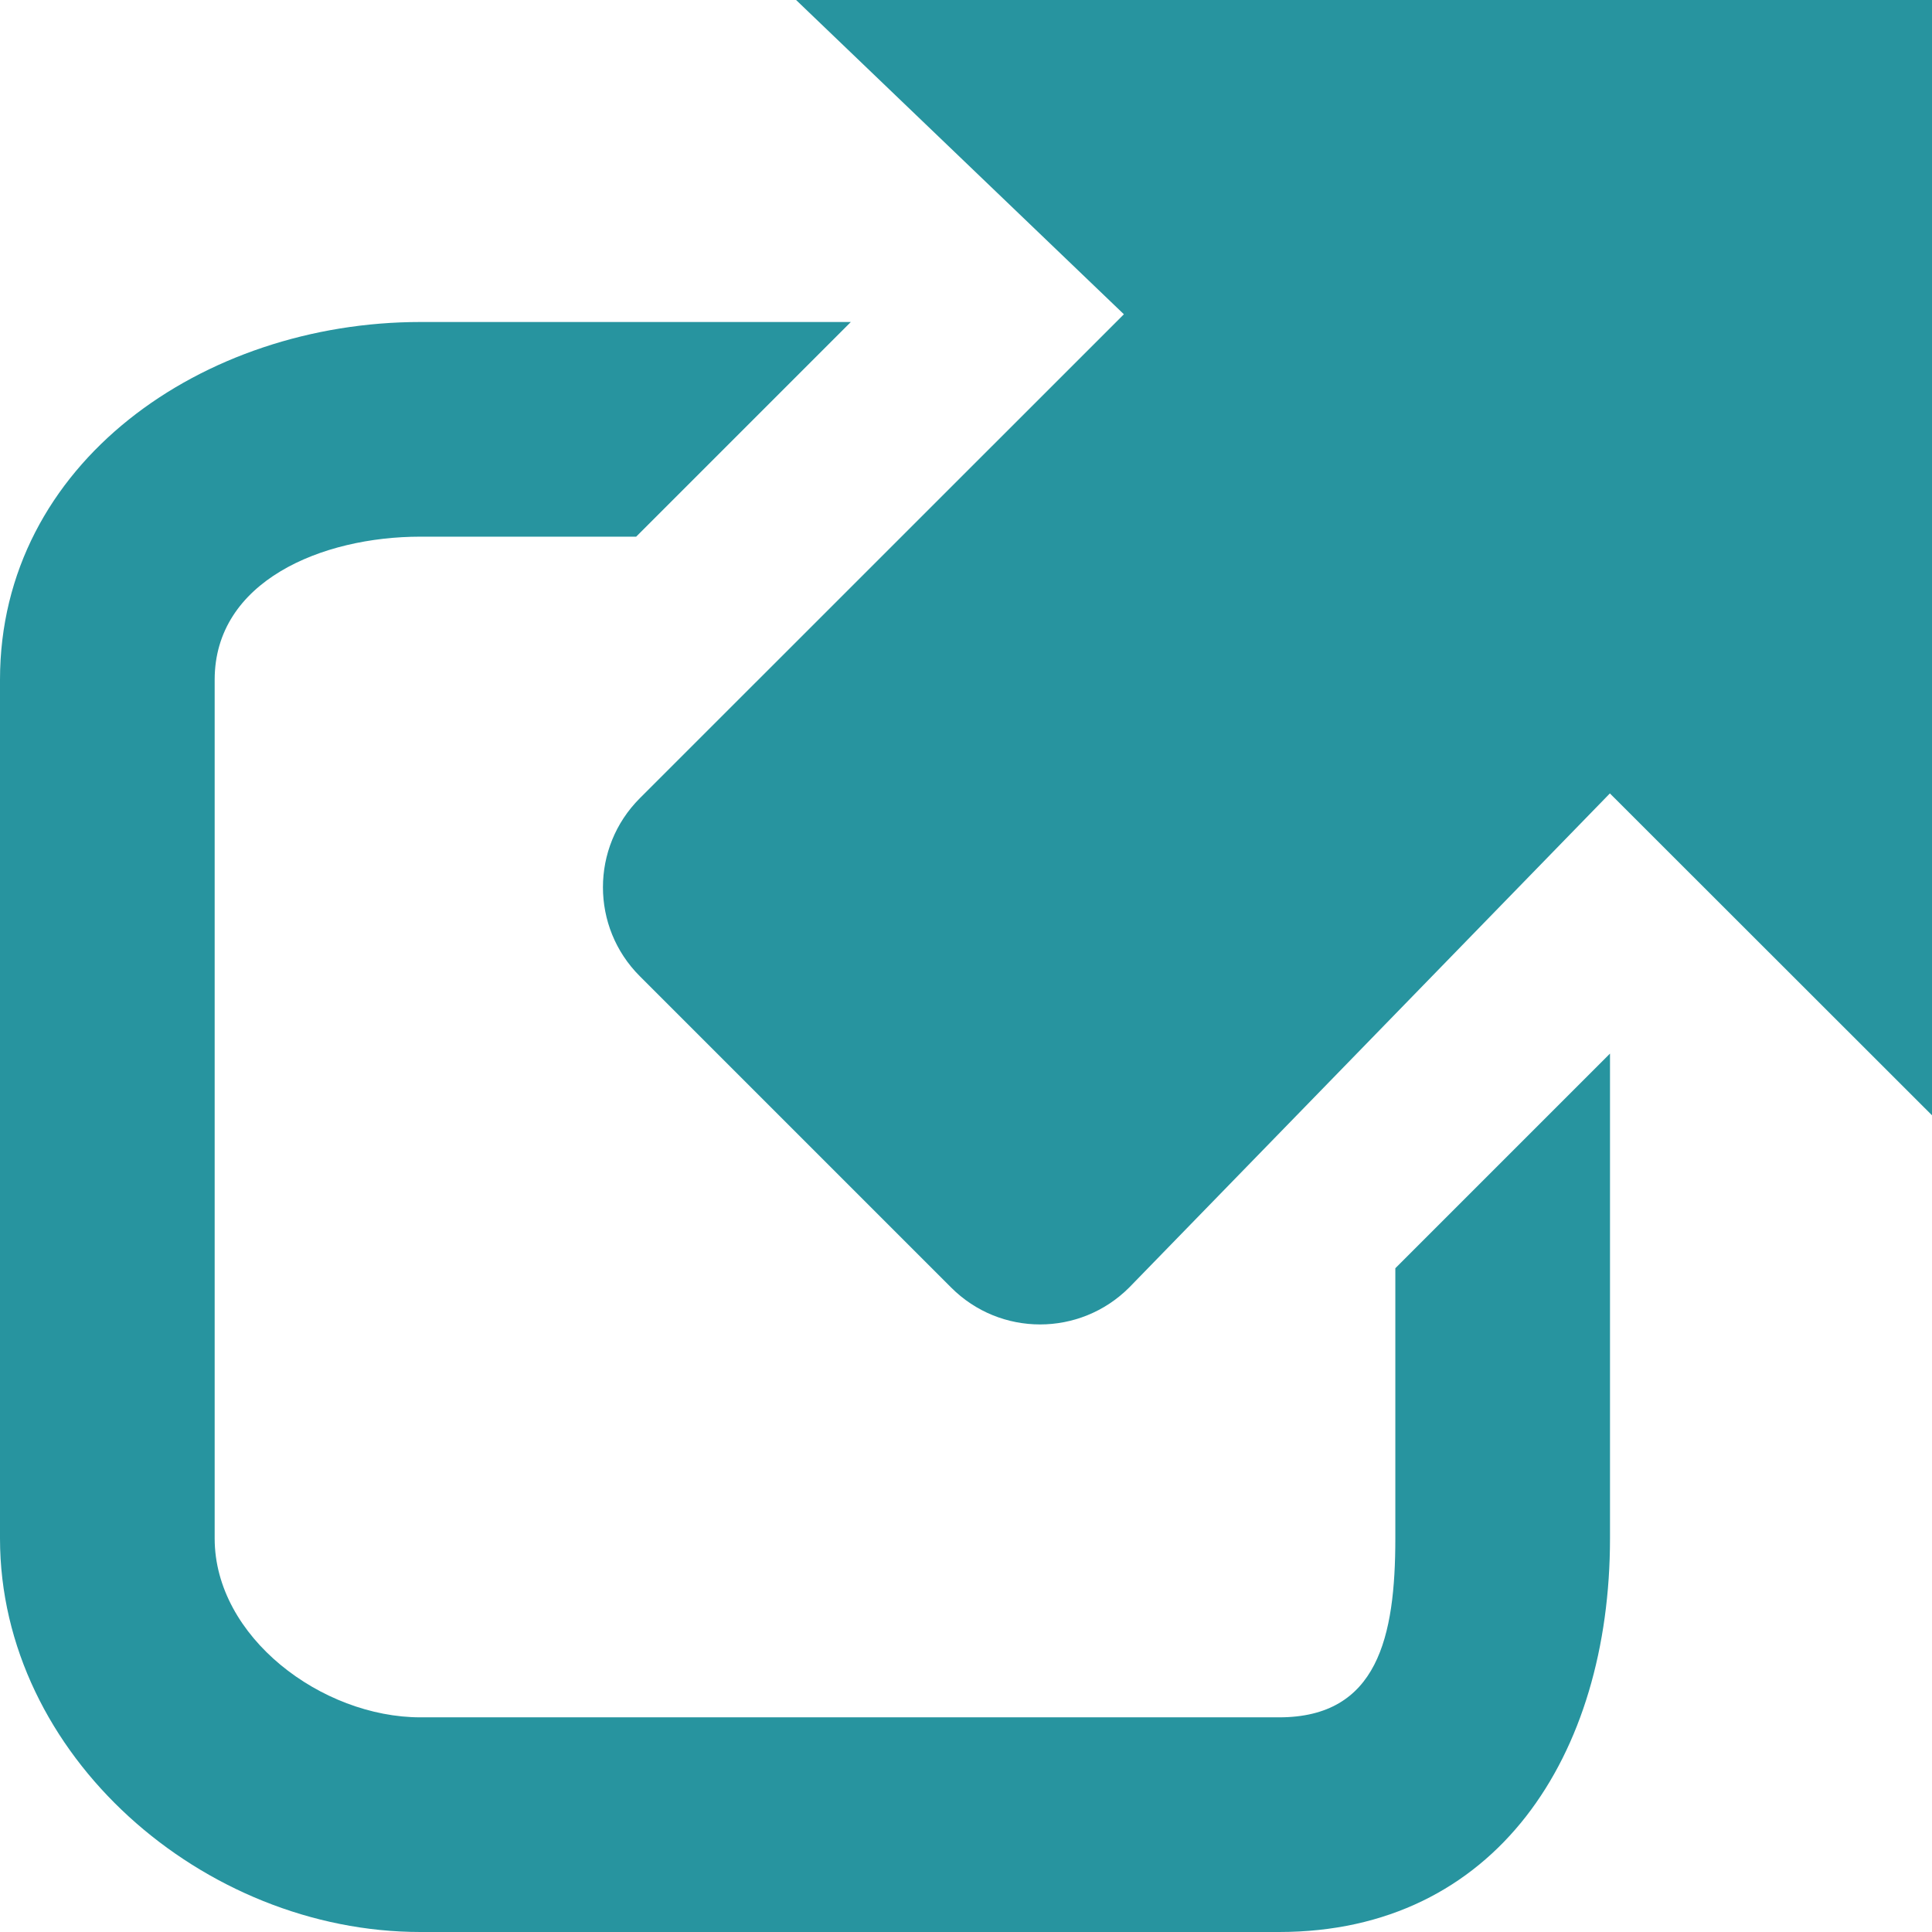
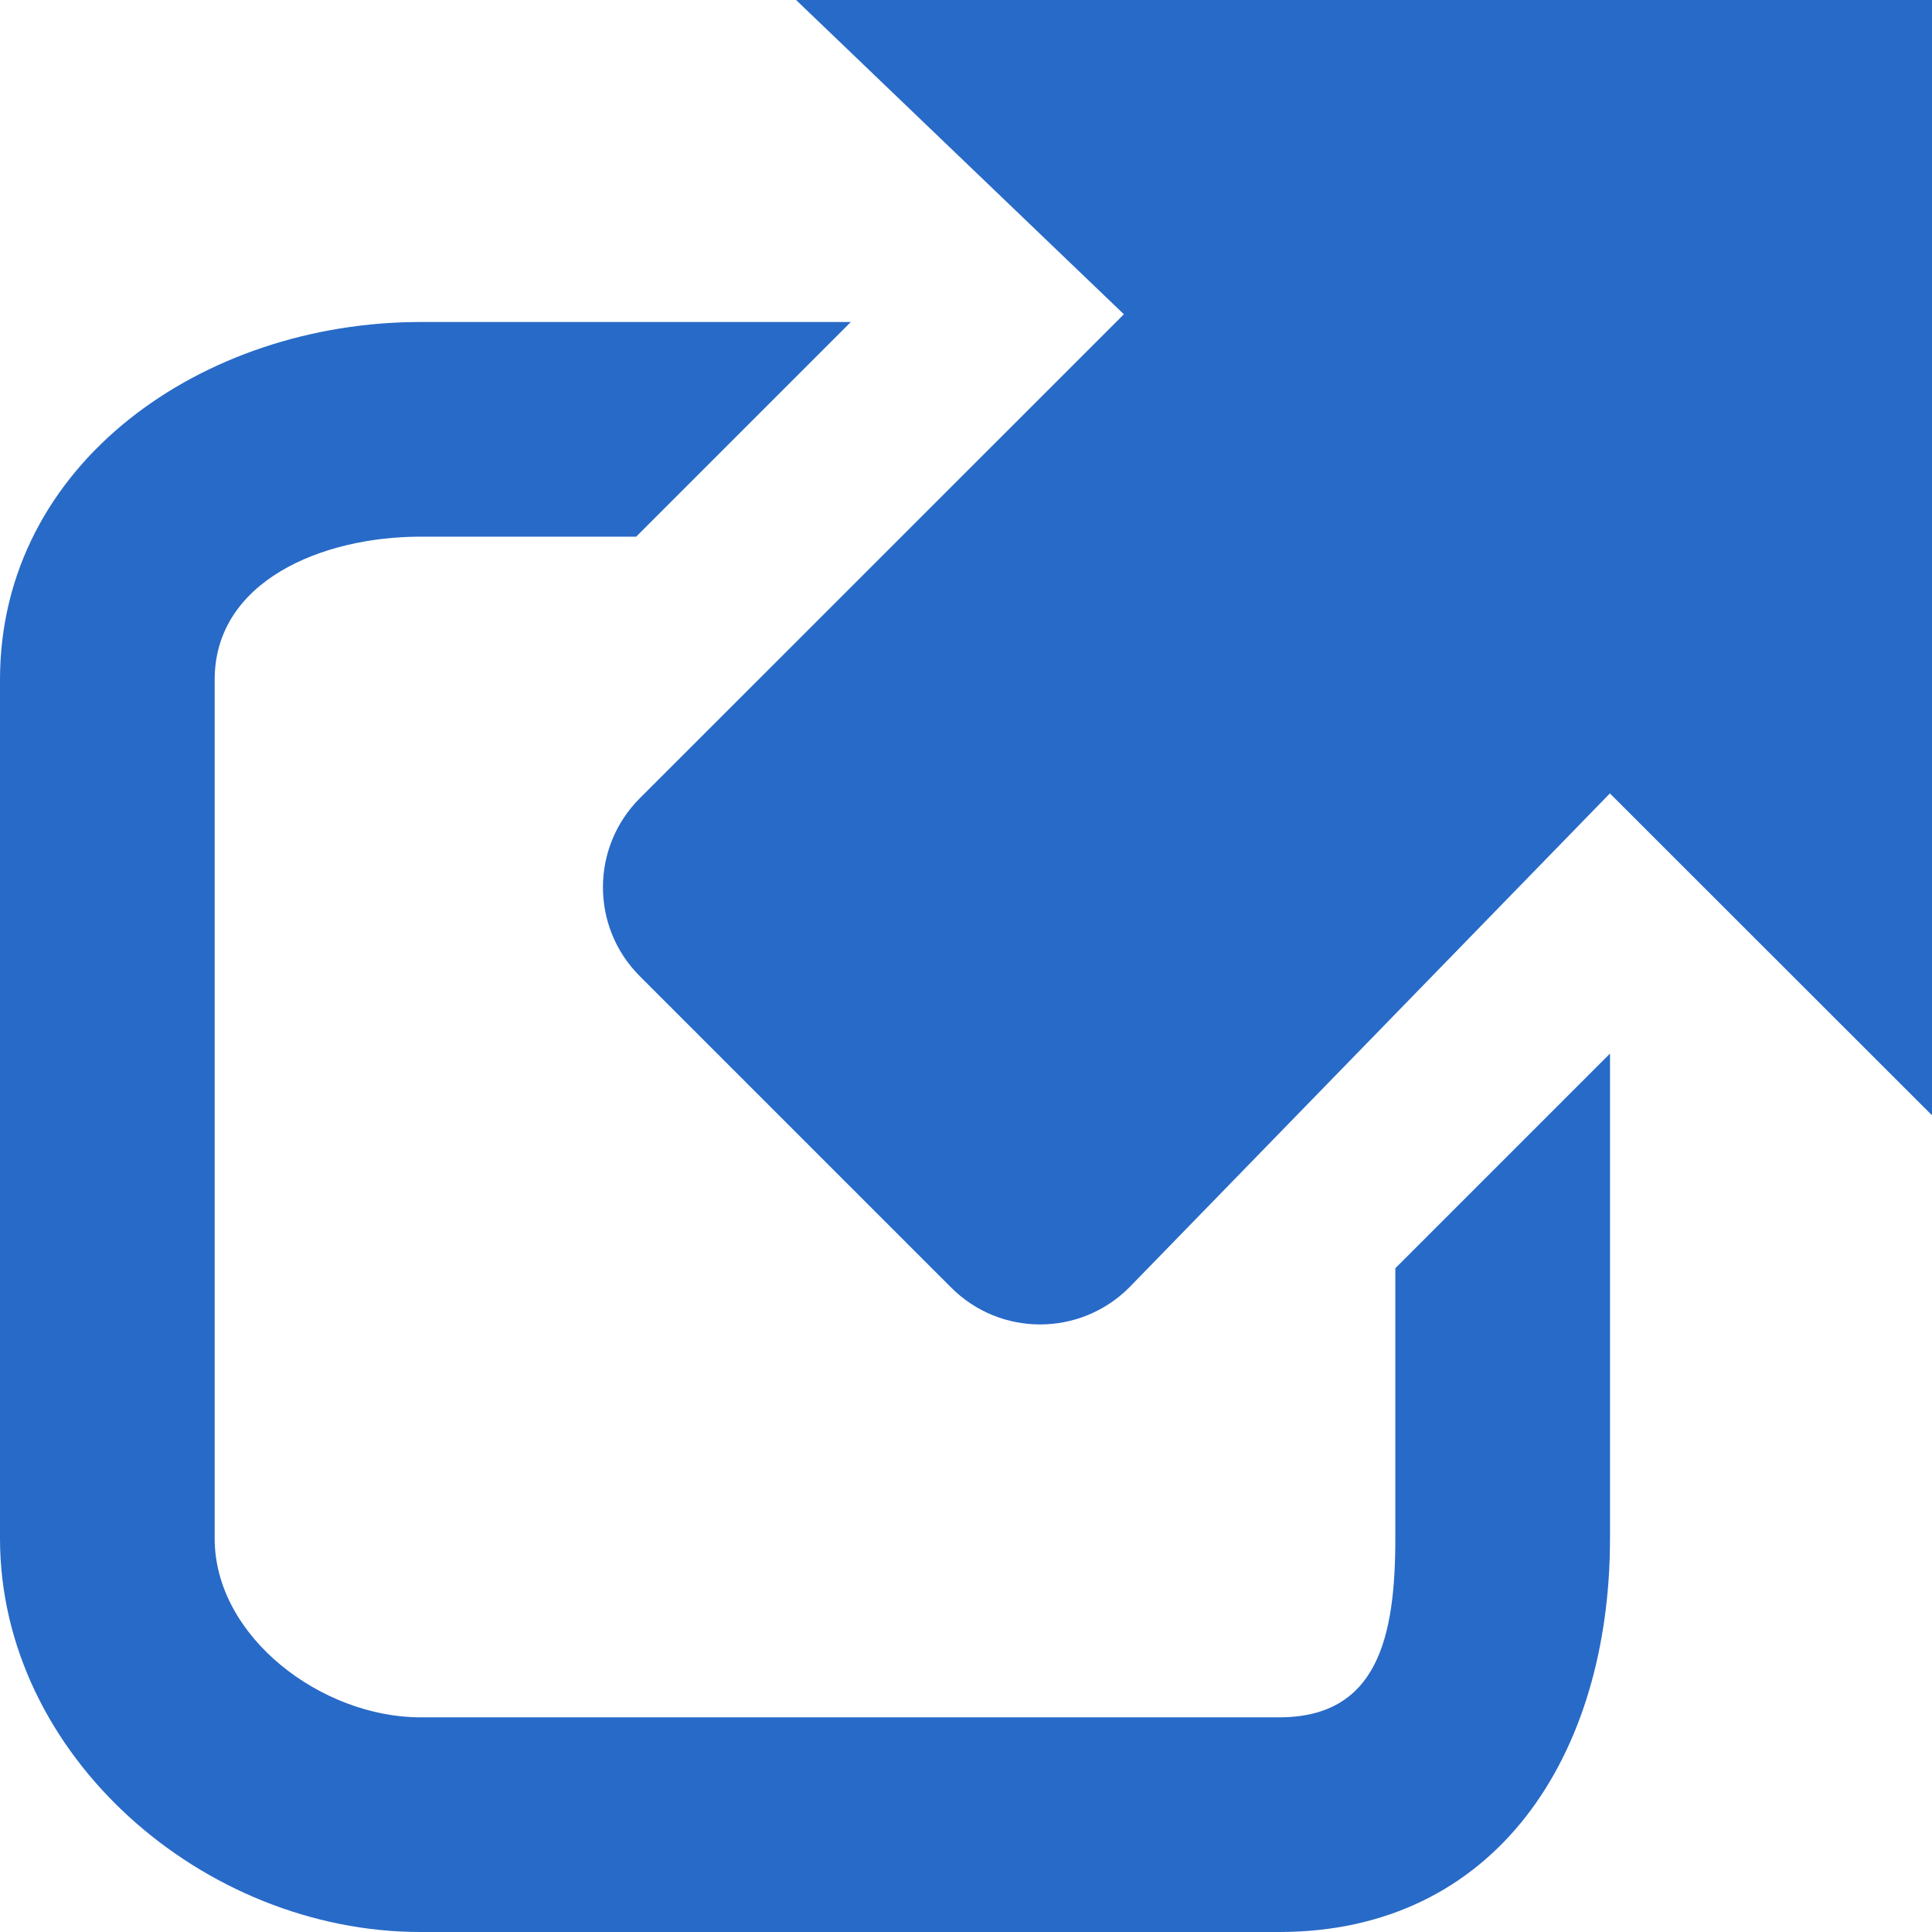
<svg xmlns="http://www.w3.org/2000/svg" version="1.1" id="Layer_1" x="0px" y="0px" width="18px" height="18px" viewBox="5 5 18 18" enable-background="new 5 5 18 18" xml:space="preserve">
  <g>
-     <path fill="#27949F" d="M23,5H12.417l3.054,2.928l-4.51,4.509c-0.458,0.458-0.458,1.201,0,1.658l2.901,2.901   c0.457,0.458,1.199,0.458,1.658,0l4.479-4.604L23,15.391V5z" />
-     <path fill="#27949F" d="M18,16.816v2.517C18,20.252,17.836,21,16.917,21h-8C7.998,21,7,20.252,7,19.333v-8   C7,10.415,7.998,10,8.917,10h2.01l2-2h-4.01C6.895,8,5,9.312,5,11.333v8C5,21.355,6.895,23,8.917,23h8   C18.938,23,20,21.355,20,19.333v-4.517L18,16.816z" />
+     <path fill="#286AC7" d="M23,5H12.417l3.054,2.928l-4.51,4.509c-0.458,0.458-0.458,1.201,0,1.658l2.901,2.901   c0.457,0.458,1.199,0.458,1.658,0l4.479-4.604L23,15.391V5z" />
+     <path fill="#286AC7" d="M18,16.816v2.517C18,20.252,17.836,21,16.917,21h-8C7.998,21,7,20.252,7,19.333v-8   C7,10.415,7.998,10,8.917,10h2.01l2-2h-4.01C6.895,8,5,9.312,5,11.333v8C5,21.355,6.895,23,8.917,23h8   C18.938,23,20,21.355,20,19.333v-4.517L18,16.816z" />
  </g>
</svg>
